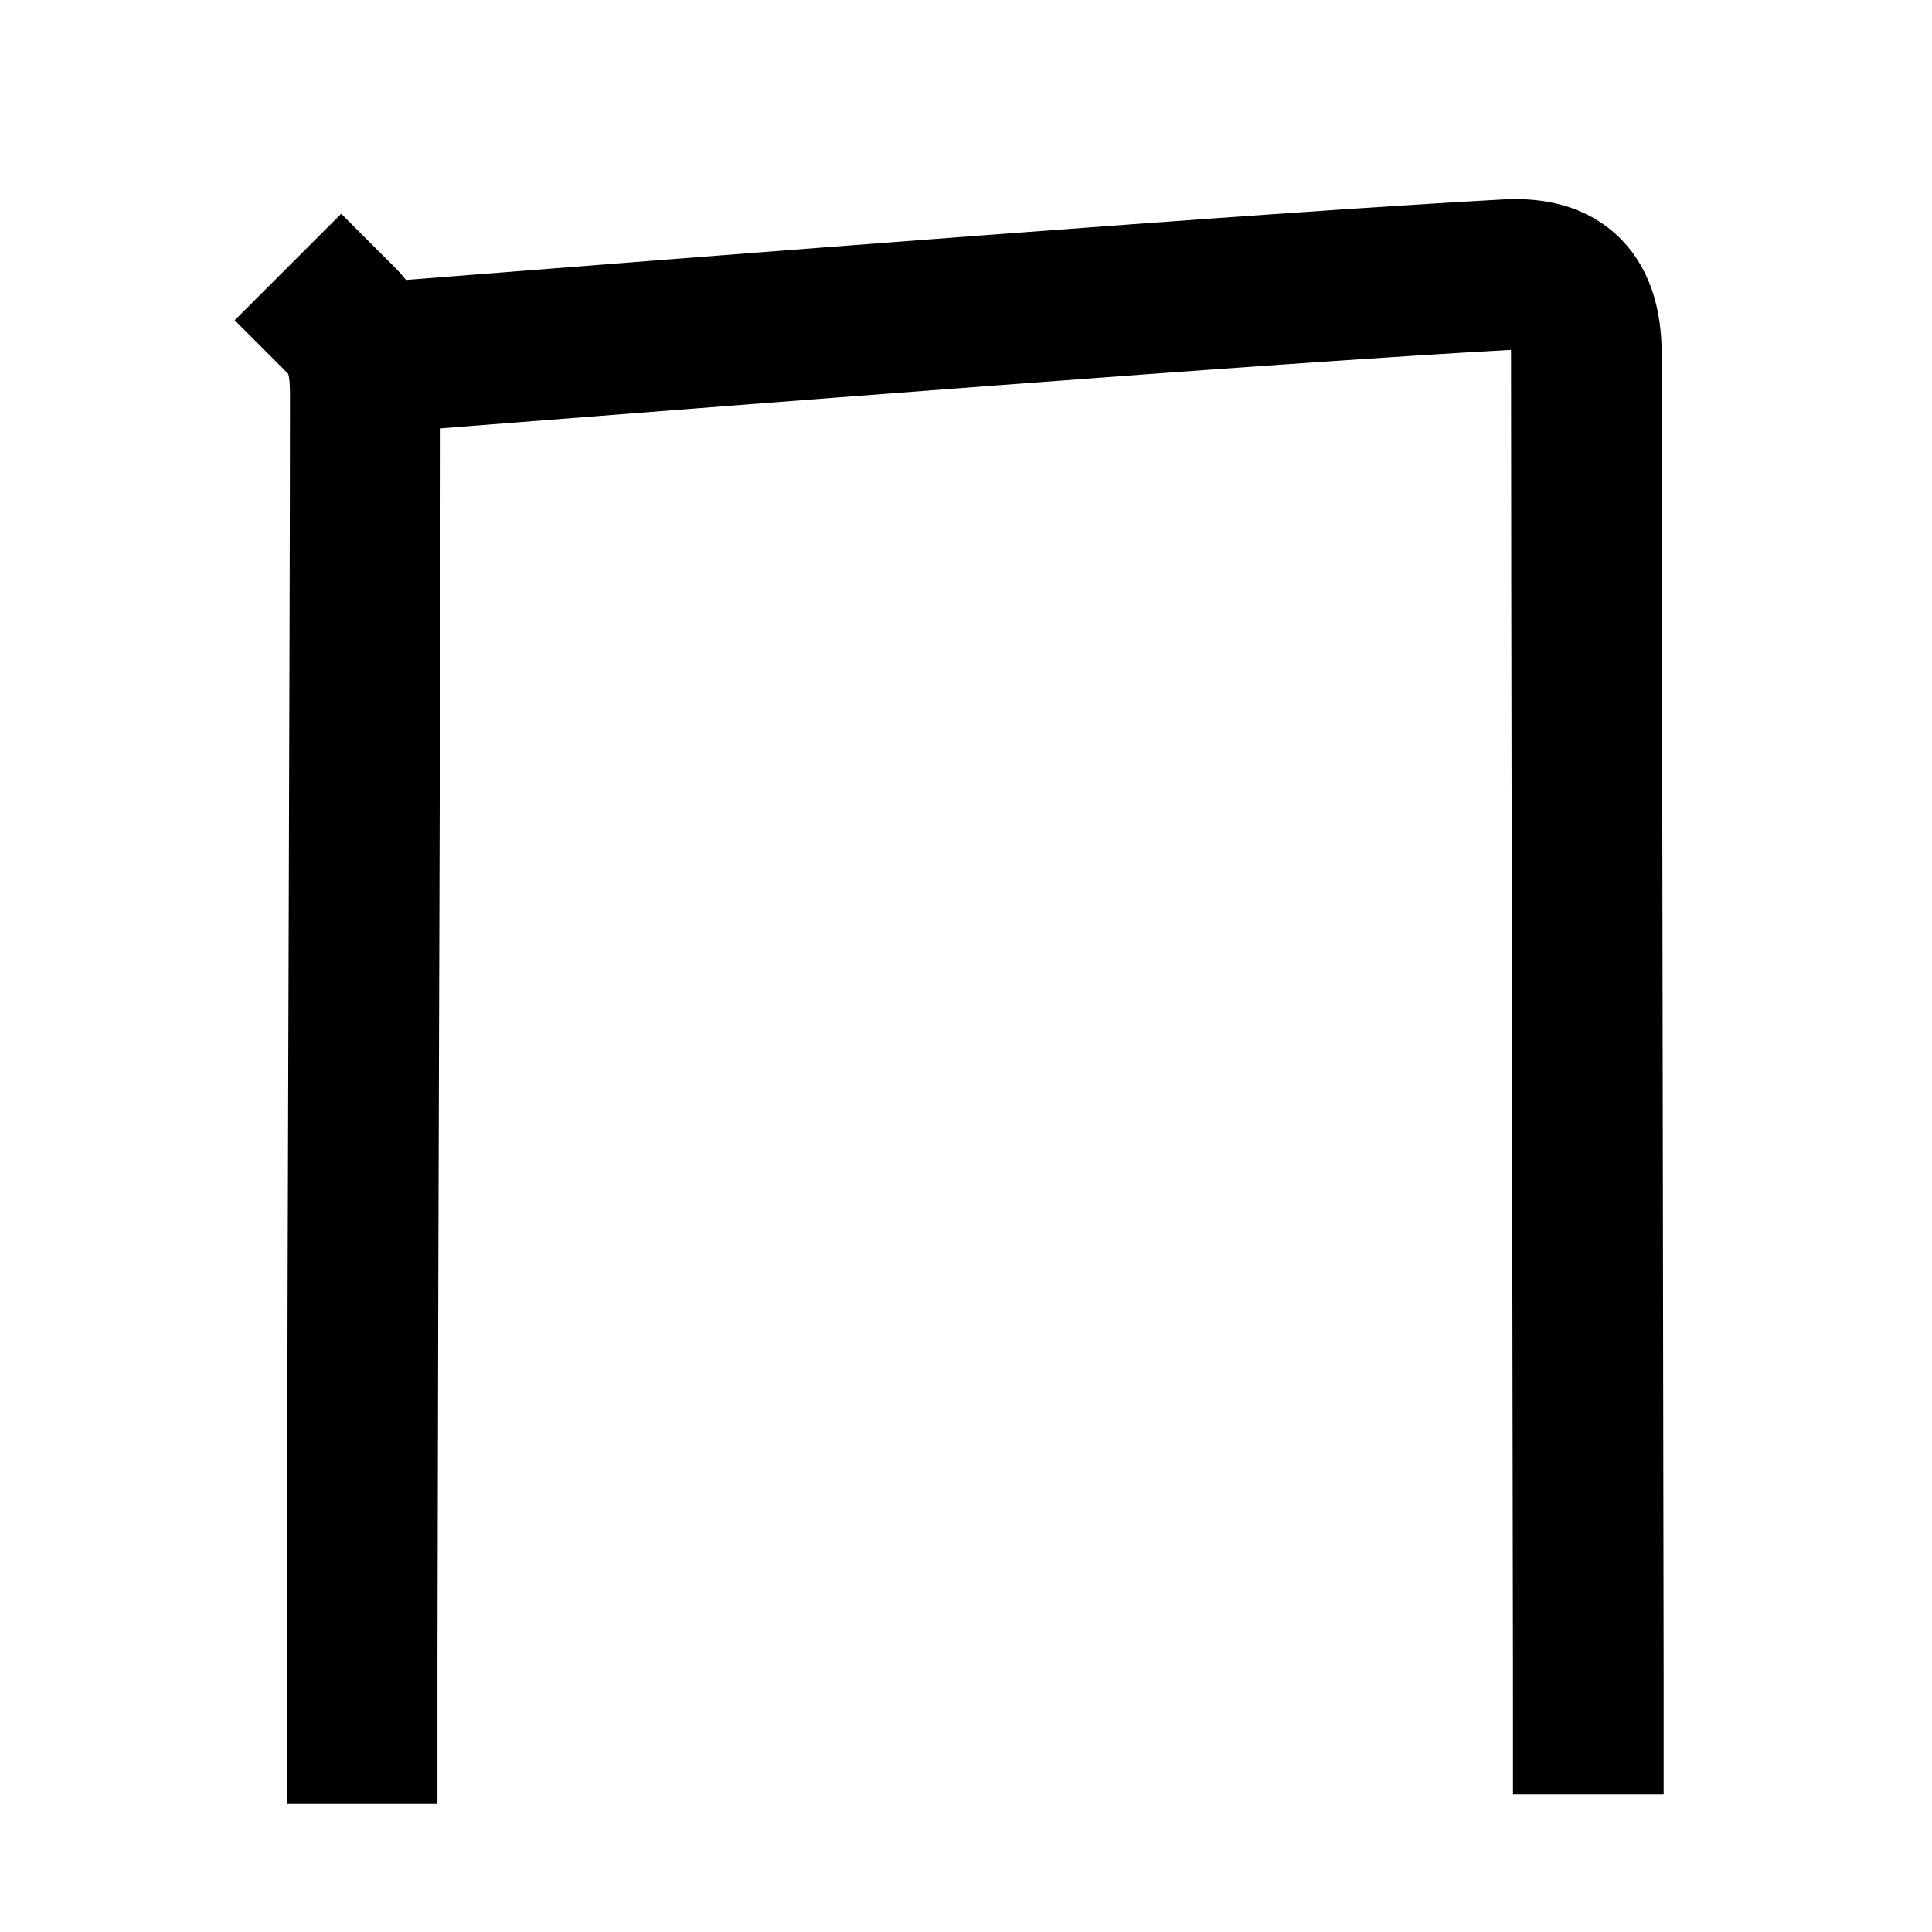
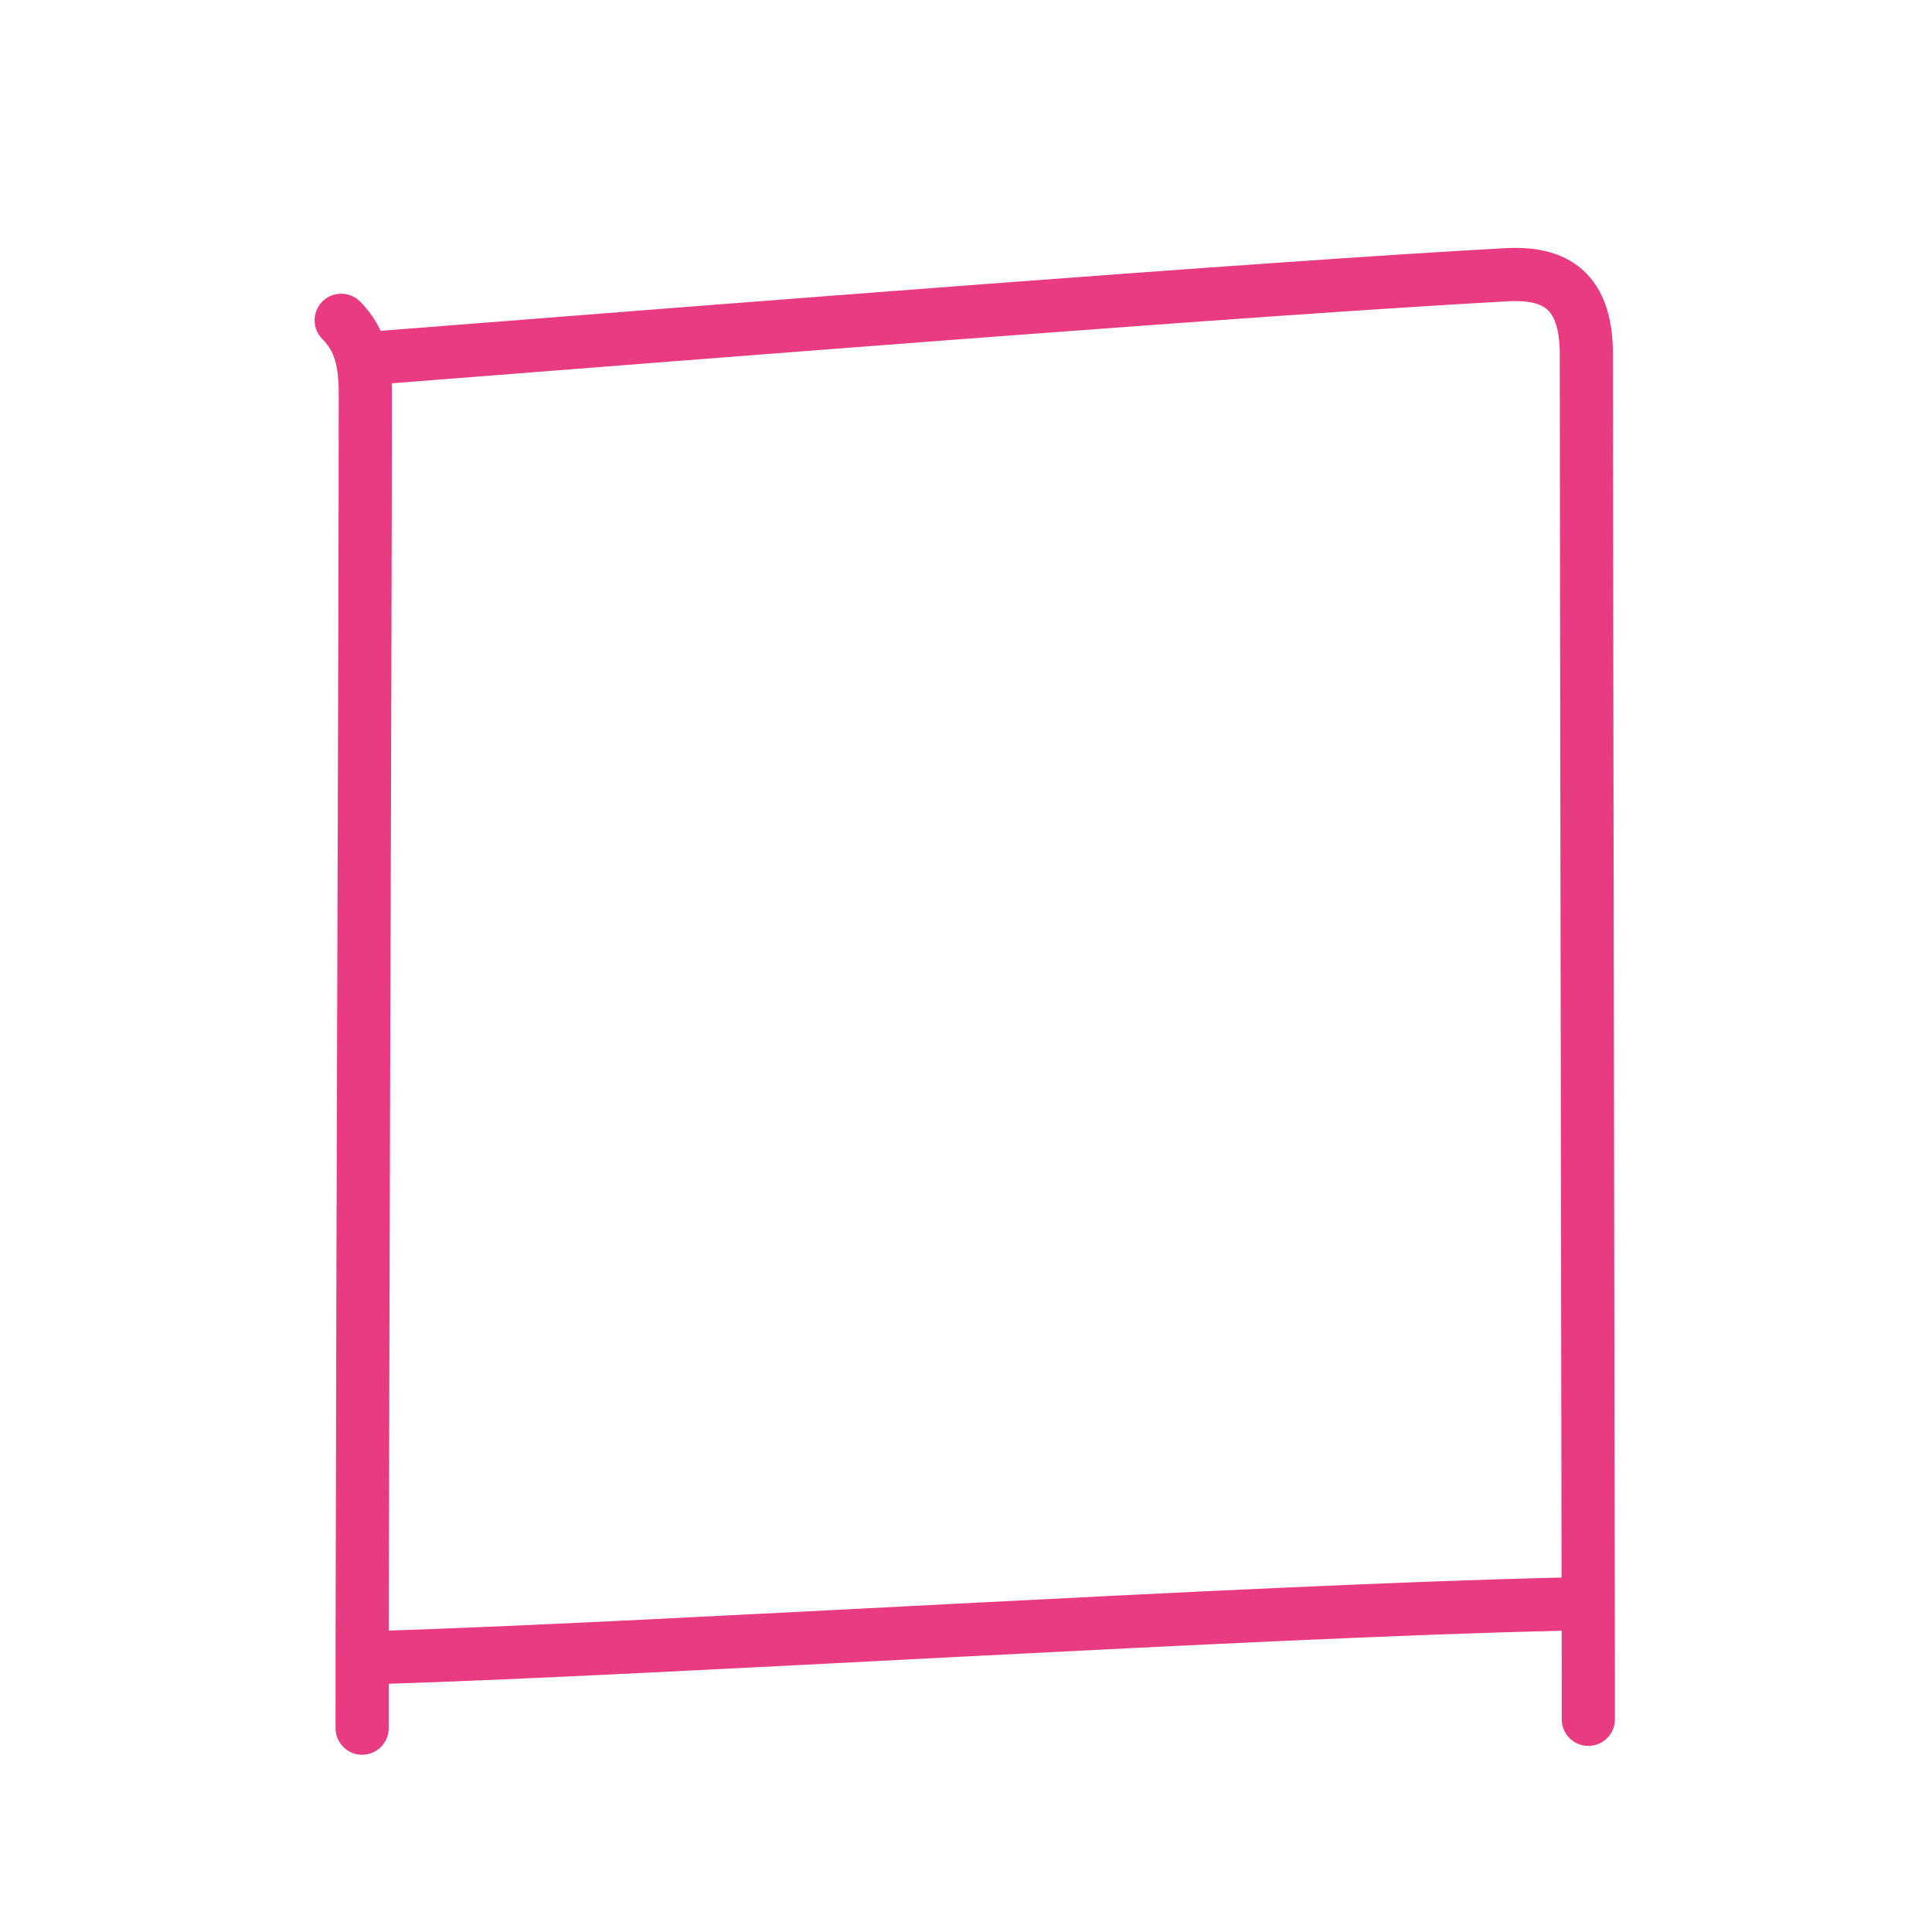
- <svg xmlns="http://www.w3.org/2000/svg" class="voyager-component-icon icon" width="109" height="109" viewBox="0 0 109 109">
-   <g style="fill:none;stroke:#000000;stroke-width:8.5;stroke-linecap:square;stroke-linejoin:miter;">
-     <g>
-       <g>
-         <path d="M19.25,18.07c1.03,1.03,1.36,2.26,1.36,4.16c0,12.63-0.14,46.59-0.17,66.77c-0.01,3.24-0.01,6.12-0.01,8.5" />
-         <path d="M21.73,20.15c19.4-1.52,49.52-3.9,63.27-4.65c2.75-0.15,4.5,0.88,4.5,4.5c0,11.21,0.08,50.57,0.1,68.62c0.01,4.05,0.01,7.02,0.01,8.38" />
+ <svg xmlns="http://www.w3.org/2000/svg" xmlns:ns1="http://kanjivg.tagaini.net" width="109" height="109" viewBox="0 0 109 109">
+   <style>
+ 			path {
+ 				stroke: #E93B81;
+ 			}
+ 
+ 			path:not([id$=s1], [id$=s2], [id$=s5]) {
+ 				display: none;
+ 			}
+ 
+ 			g text {
+ 				display: none;
+ 			}
+ 		</style>
+   <g id="kvg:StrokePaths_056da" style="fill:none;stroke:#000000;stroke-width:3;stroke-linecap:round;stroke-linejoin:round;">
+     <g id="kvg:056da" ns1:element="囚">
+       <g id="kvg:056da-g1" ns1:element="囗" ns1:part="1" ns1:position="kamae" ns1:radical="general">
+         <path id="kvg:056da-s1" ns1:type="㇑" d="M19.25,18.07c1.03,1.03,1.36,2.26,1.36,4.16c0,12.63-0.14,46.59-0.17,66.77c-0.01,3.24-0.01,6.12-0.01,8.5" />
+         <path id="kvg:056da-s2" ns1:type="㇕a" d="M21.73,20.15c19.4-1.52,49.52-3.9,63.27-4.65c2.75-0.15,4.5,0.88,4.5,4.5c0,11.21,0.08,50.57,0.1,68.62c0.01,4.05,0.01,7.02,0.01,8.38" />
+       </g>
+       <g id="kvg:056da-g2" ns1:element="人">
+         <path id="kvg:056da-s3" ns1:type="㇒" d="M54.08,26c0.55,1.5,0.9,3.7,0.61,5.61C52.96,42.92,46,71,29.83,82.68" />
+         <path id="kvg:056da-s4" ns1:type="㇏" d="M52.36,47.24c5.02,6.63,13.14,17.01,19.81,24.72c2.19,2.54,3.96,4.29,6.75,6.29" />
+       </g>
+       <g id="kvg:056da-g3" ns1:element="囗" ns1:part="2" ns1:position="kamae" ns1:radical="general">
+         <path id="kvg:056da-s5" ns1:type="㇐a" d="M21.5,93.51c16.25-0.51,48.71-2.6,66.75-3.01" />
      </g>
    </g>
  </g>
+   <g id="kvg:StrokeNumbers_056da" style="font-size:8;fill:#808080">
+     <text transform="matrix(1 0 0 1 12.75 28.63)">1</text>
+     <text transform="matrix(1 0 0 1 23.25 16.50)">2</text>
+     <text transform="matrix(1 0 0 1 45.50 30.50)">3</text>
+     <text transform="matrix(1 0 0 1 57.50 50.50)">4</text>
+     <text transform="matrix(1 0 0 1 25.50 90.13)">5</text>
+   </g>
</svg>
